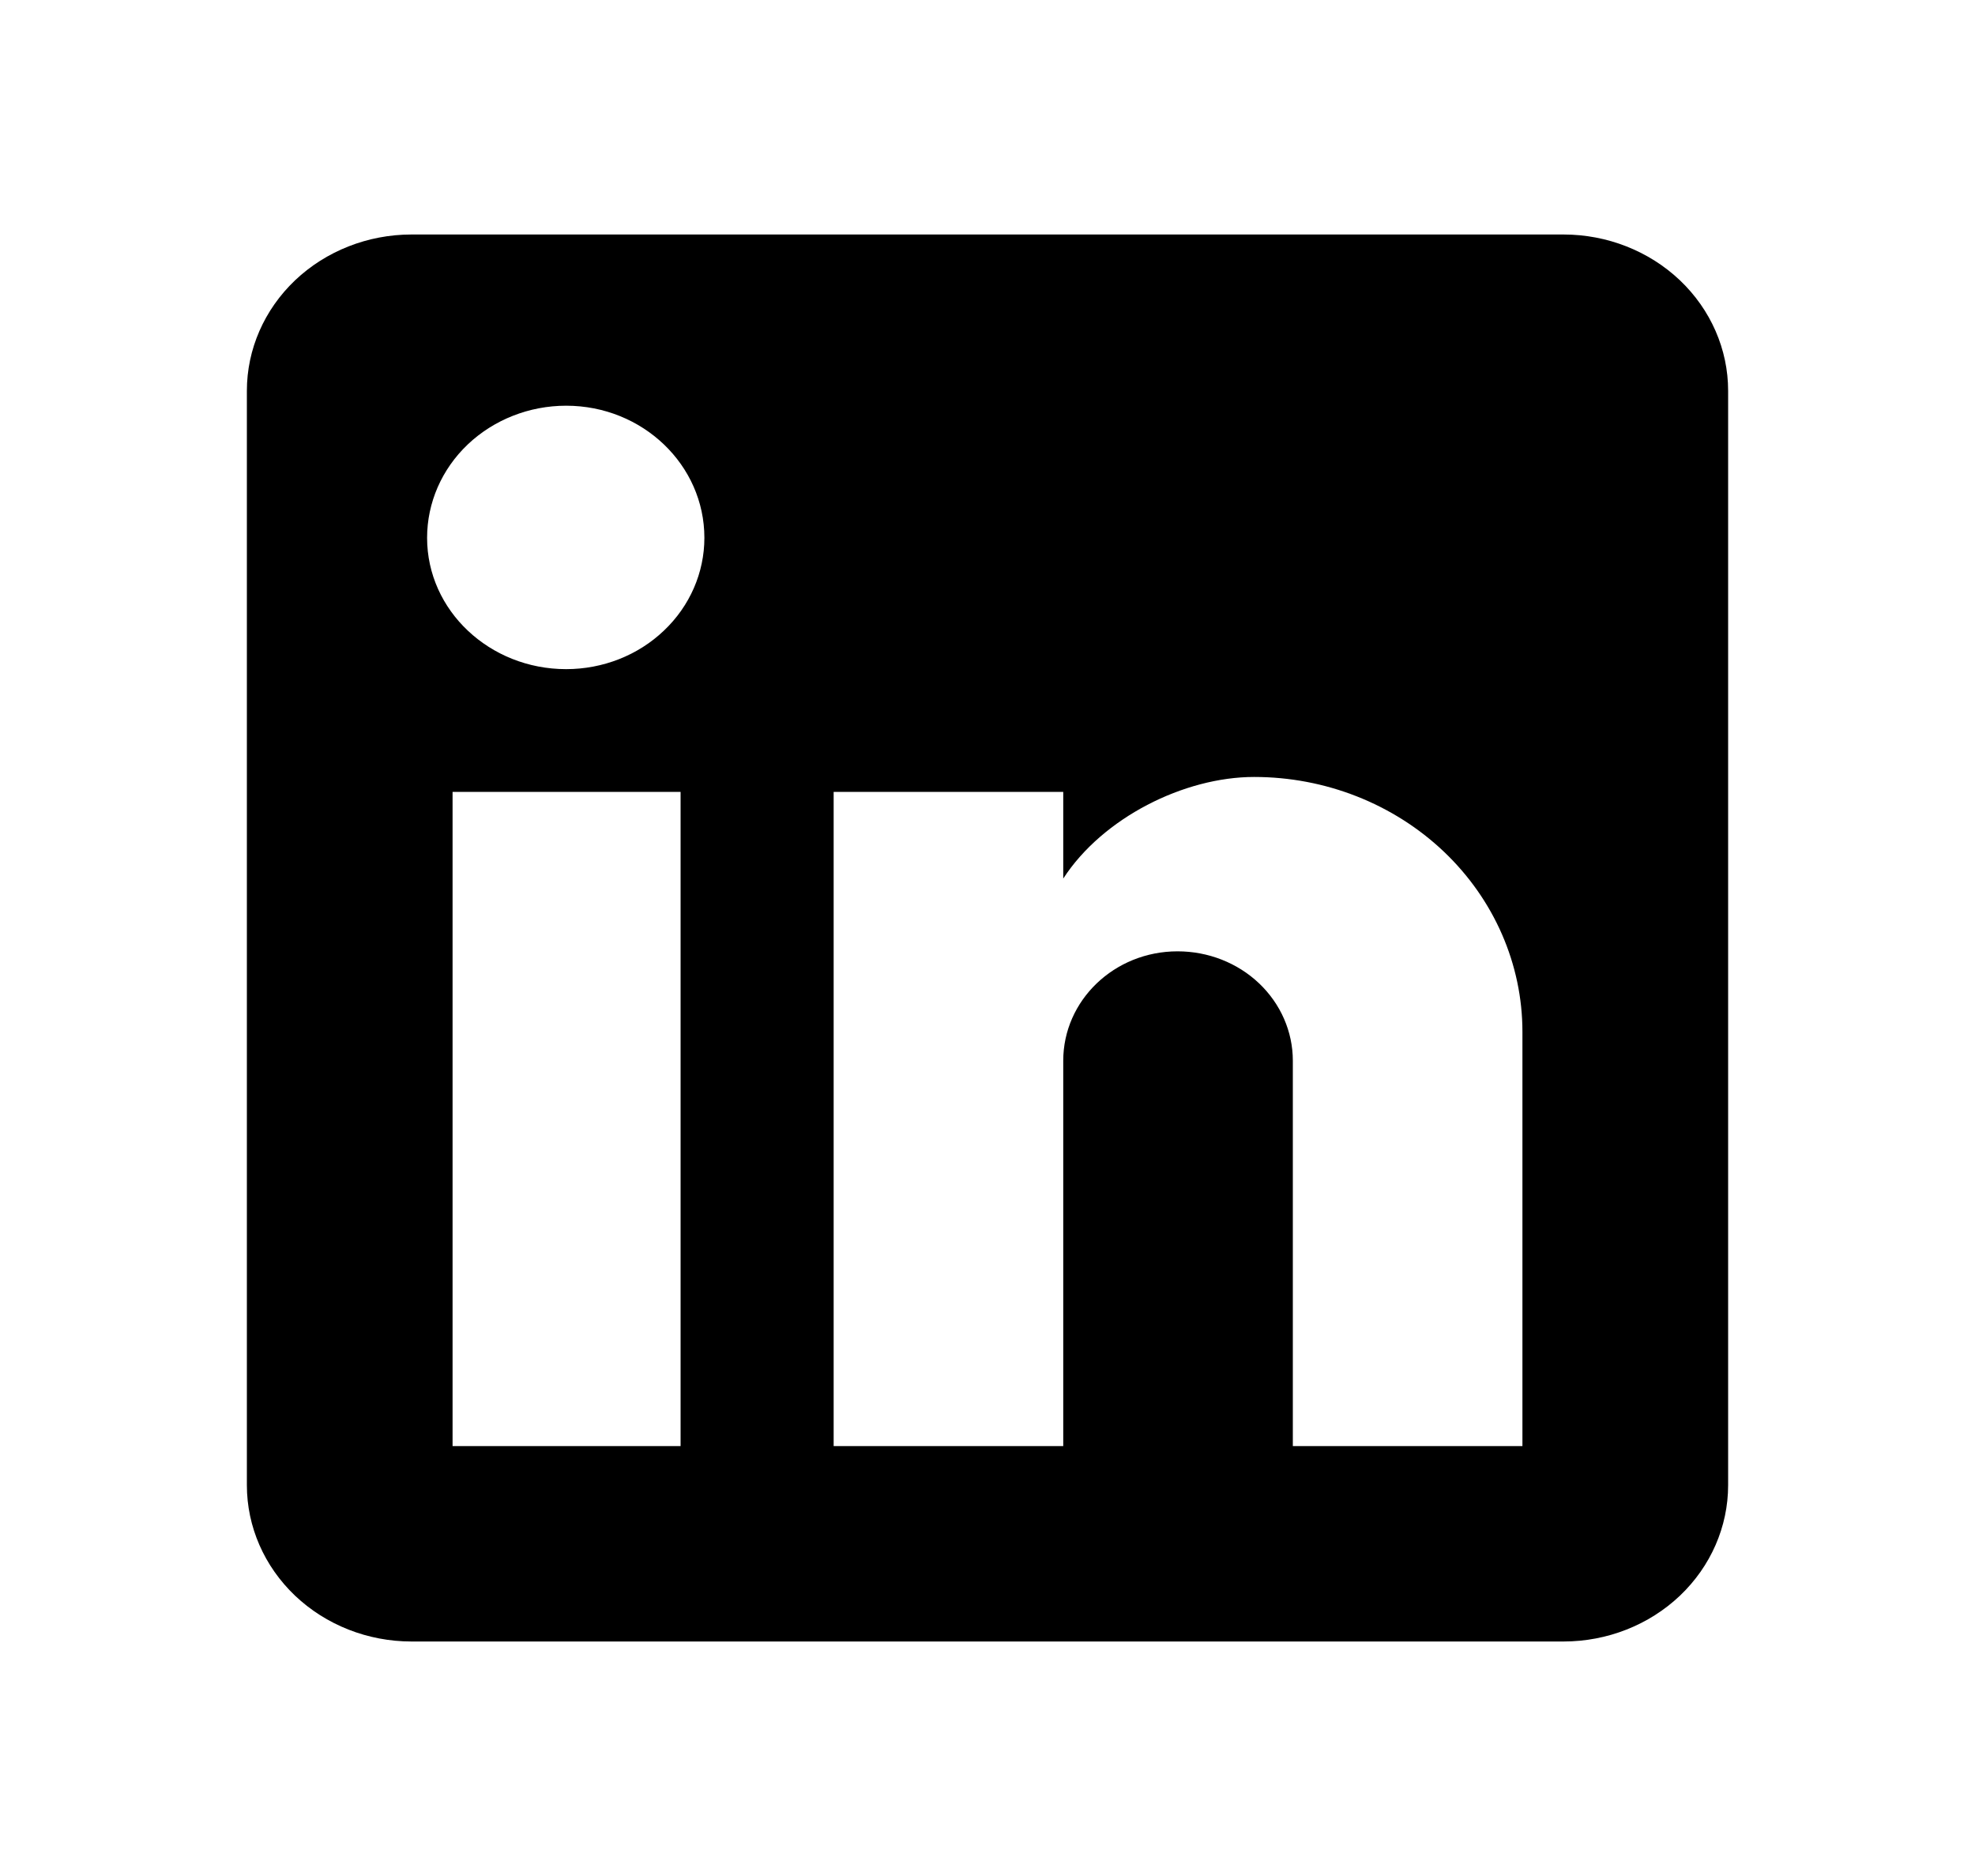
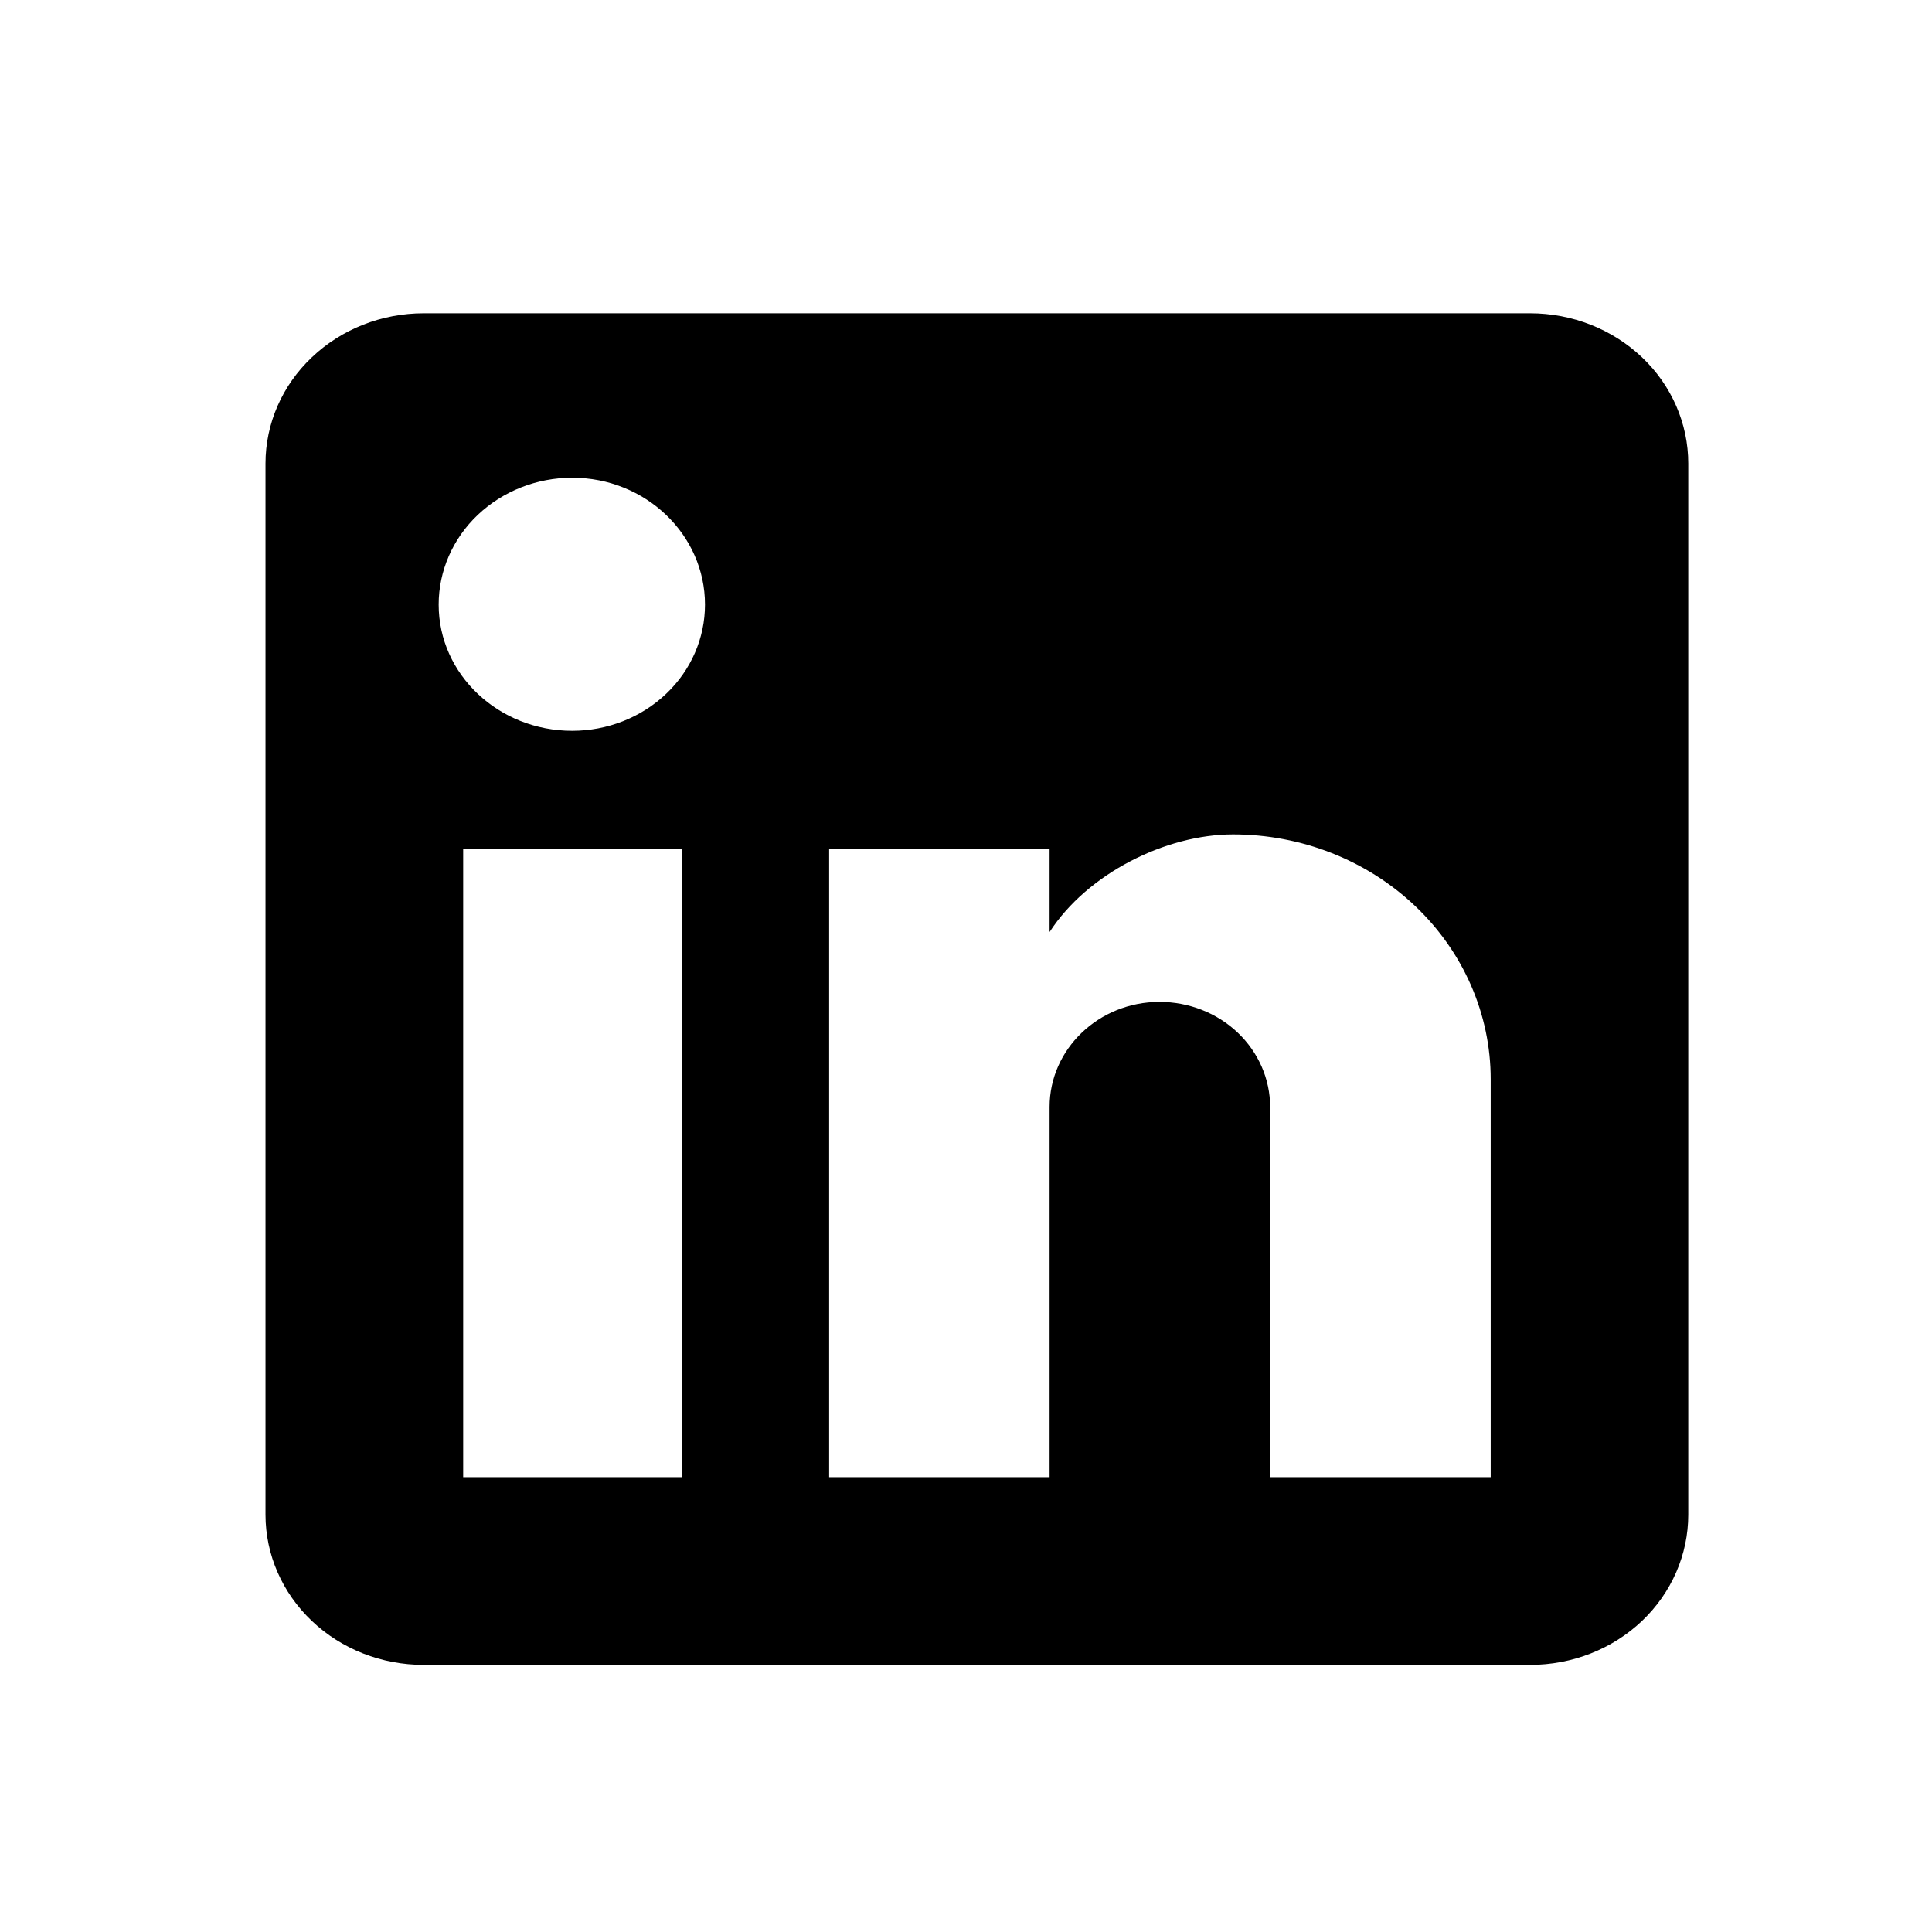
- <svg xmlns="http://www.w3.org/2000/svg" width="20" height="19" viewBox="0 0 20 19" fill="none">
-   <path d="M15.833 2.375C16.275 2.375 16.699 2.542 17.012 2.839C17.324 3.136 17.5 3.538 17.5 3.958V15.042C17.5 15.462 17.324 15.864 17.012 16.161C16.699 16.458 16.275 16.625 15.833 16.625H4.167C3.725 16.625 3.301 16.458 2.988 16.161C2.676 15.864 2.5 15.462 2.5 15.042V3.958C2.5 3.538 2.676 3.136 2.988 2.839C3.301 2.542 3.725 2.375 4.167 2.375H15.833ZM15.417 14.646V10.45C15.417 9.766 15.13 9.109 14.621 8.625C14.111 8.141 13.421 7.869 12.7 7.869C11.992 7.869 11.167 8.281 10.767 8.898V8.02H8.442V14.646H10.767V10.743C10.767 10.133 11.283 9.635 11.925 9.635C12.234 9.635 12.531 9.751 12.75 9.959C12.969 10.167 13.092 10.449 13.092 10.743V14.646H15.417ZM5.733 6.777C6.105 6.777 6.461 6.637 6.723 6.387C6.986 6.138 7.133 5.799 7.133 5.447C7.133 4.71 6.508 4.109 5.733 4.109C5.36 4.109 5.002 4.25 4.737 4.501C4.473 4.752 4.325 5.092 4.325 5.447C4.325 6.183 4.958 6.777 5.733 6.777ZM6.892 14.646V8.02H4.583V14.646H6.892Z" fill="black" />
+ <svg xmlns="http://www.w3.org/2000/svg" width="19" height="19" viewBox="0 0 19 19" fill="none">
+   <path d="M15.048 3.081C15.461 3.081 15.856 3.237 16.148 3.514C16.439 3.79 16.603 4.166 16.603 4.558V14.896C16.603 15.288 16.439 15.664 16.148 15.941C15.856 16.218 15.461 16.373 15.048 16.373H4.166C3.754 16.373 3.358 16.218 3.067 15.941C2.775 15.664 2.611 15.288 2.611 14.896V4.558C2.611 4.166 2.775 3.79 3.067 3.514C3.358 3.237 3.754 3.081 4.166 3.081H15.048ZM14.66 14.527V10.613C14.66 9.975 14.393 9.362 13.918 8.911C13.442 8.459 12.798 8.206 12.126 8.206C11.465 8.206 10.695 8.59 10.322 9.166V8.346H8.154V14.527H10.322V10.886C10.322 10.318 10.804 9.853 11.403 9.853C11.691 9.853 11.968 9.961 12.172 10.155C12.376 10.349 12.491 10.612 12.491 10.886V14.527H14.66ZM5.627 7.187C5.974 7.187 6.306 7.056 6.551 6.823C6.796 6.591 6.933 6.275 6.933 5.946C6.933 5.259 6.35 4.698 5.627 4.698C5.279 4.698 4.945 4.83 4.698 5.064C4.452 5.298 4.314 5.615 4.314 5.946C4.314 6.633 4.904 7.187 5.627 7.187ZM6.708 14.527V8.346H4.555V14.527H6.708Z" fill="black" />
</svg>
